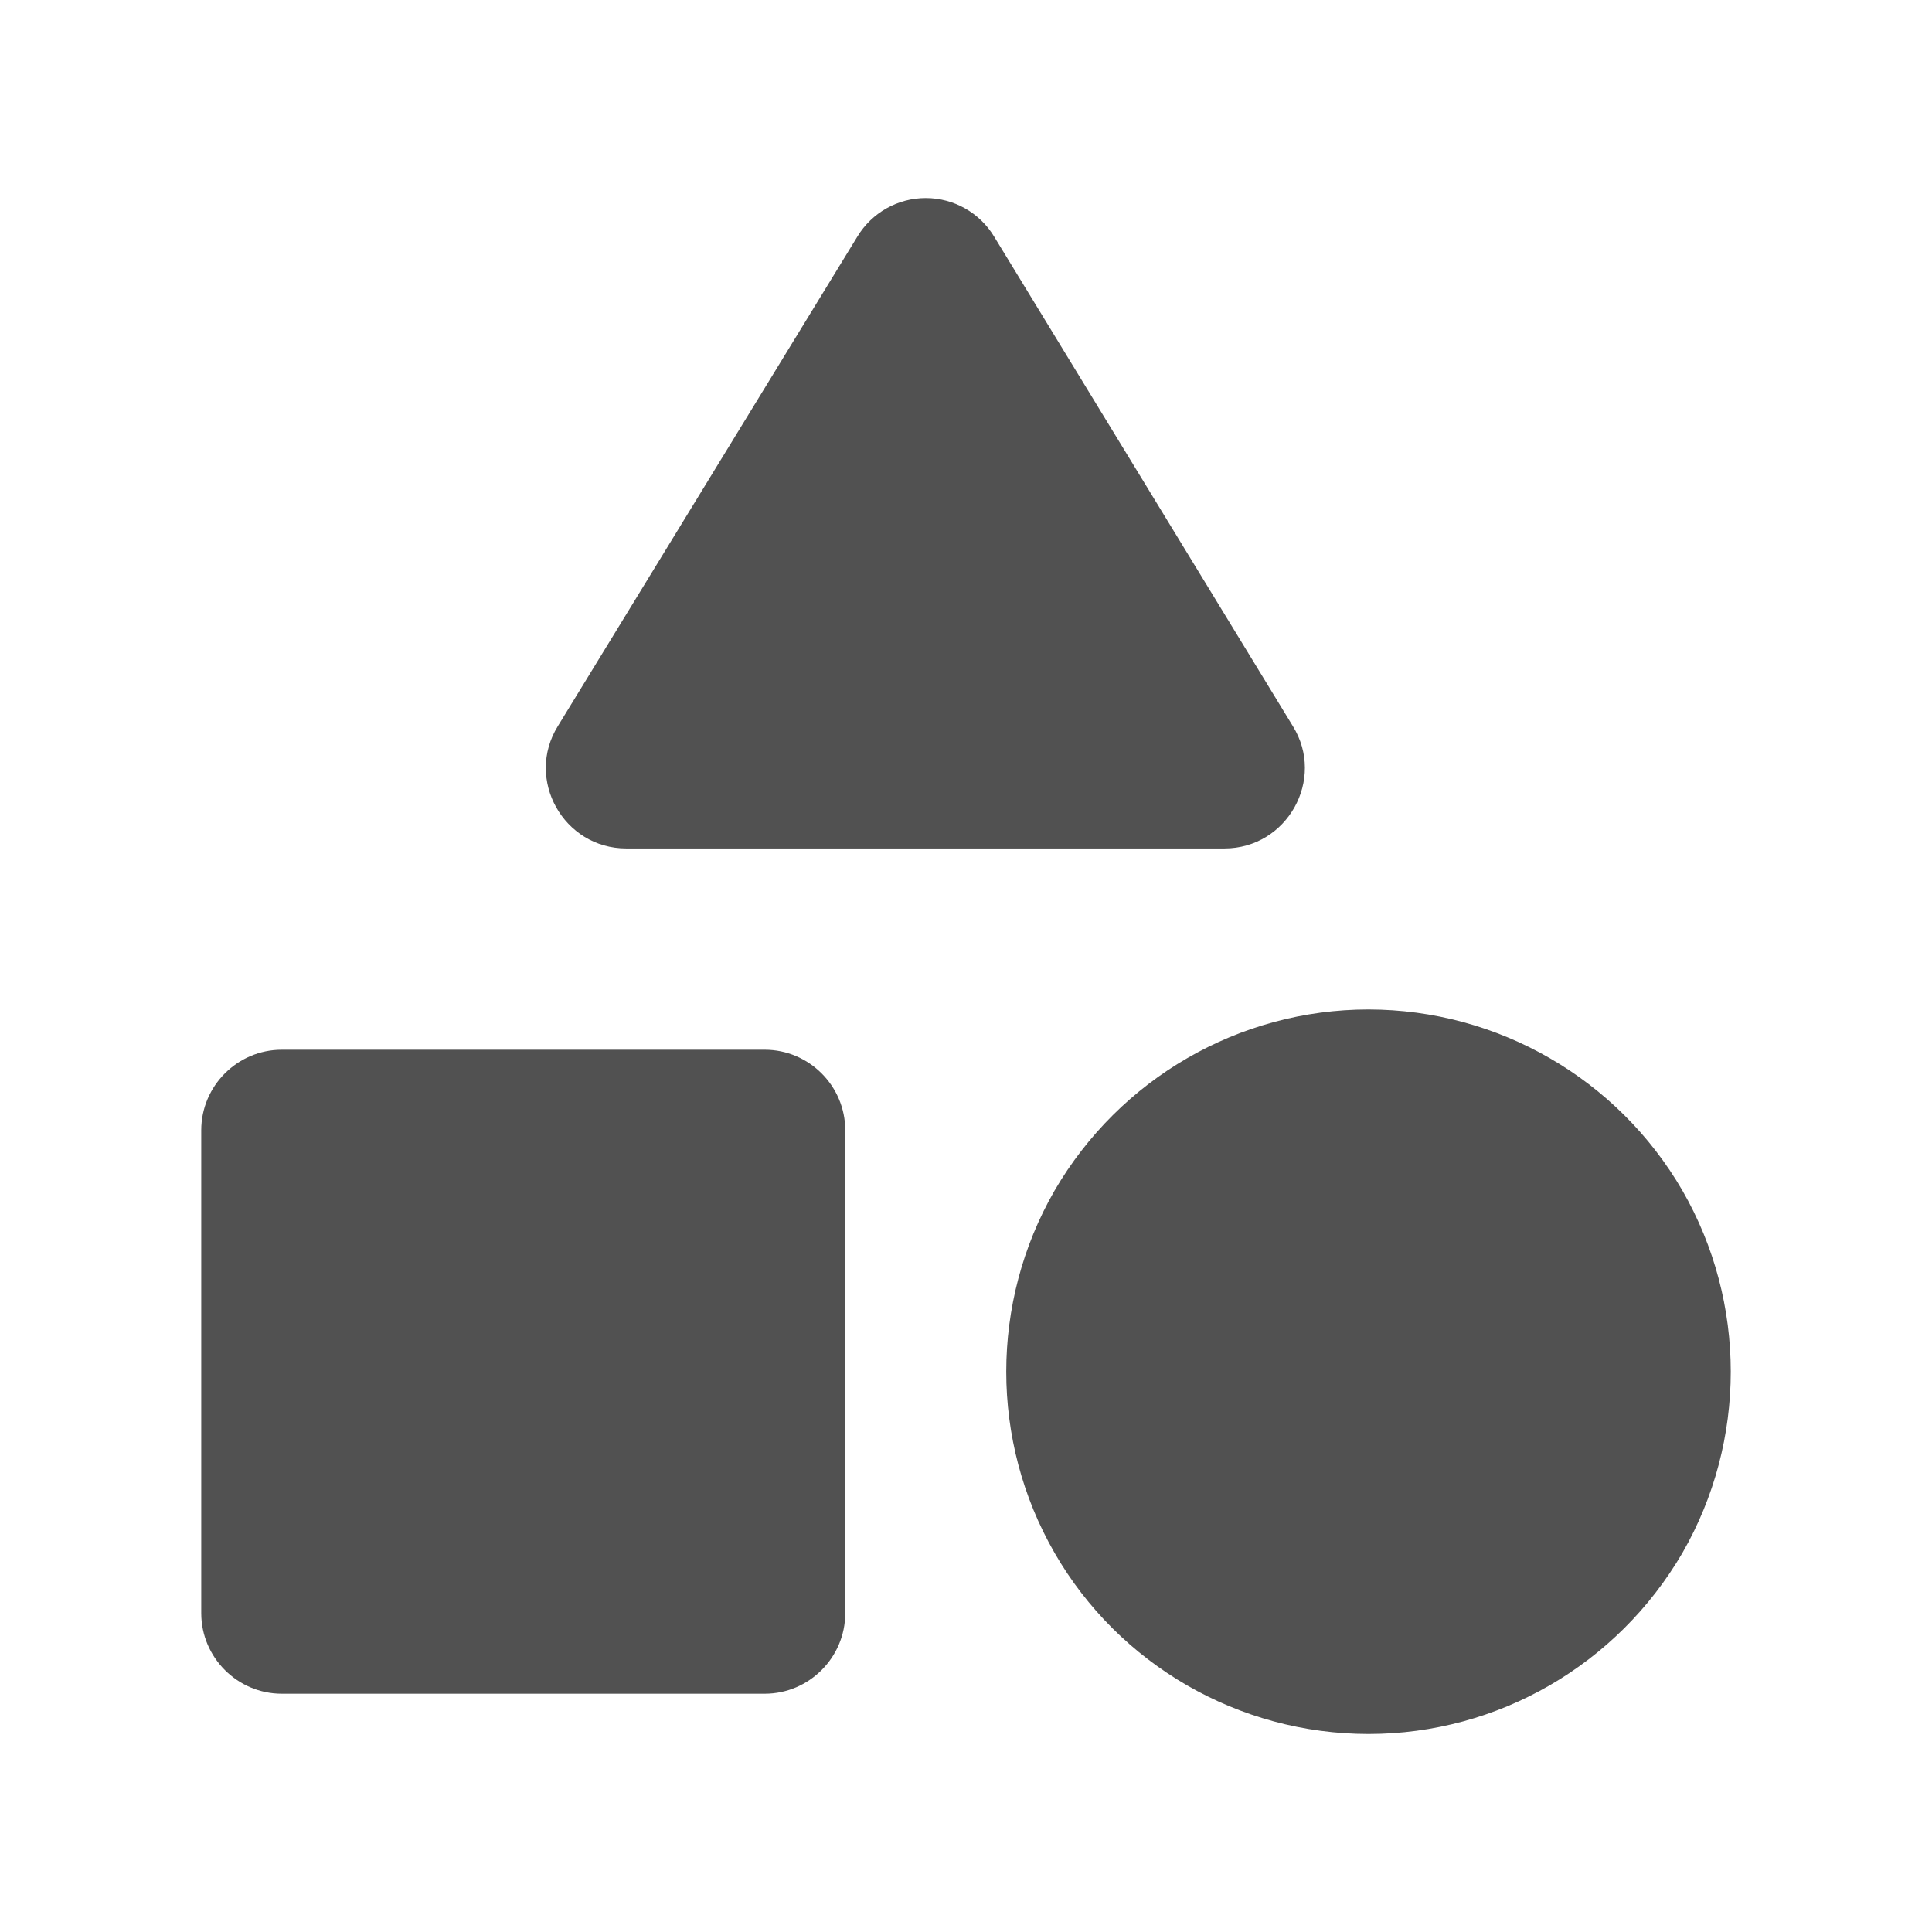
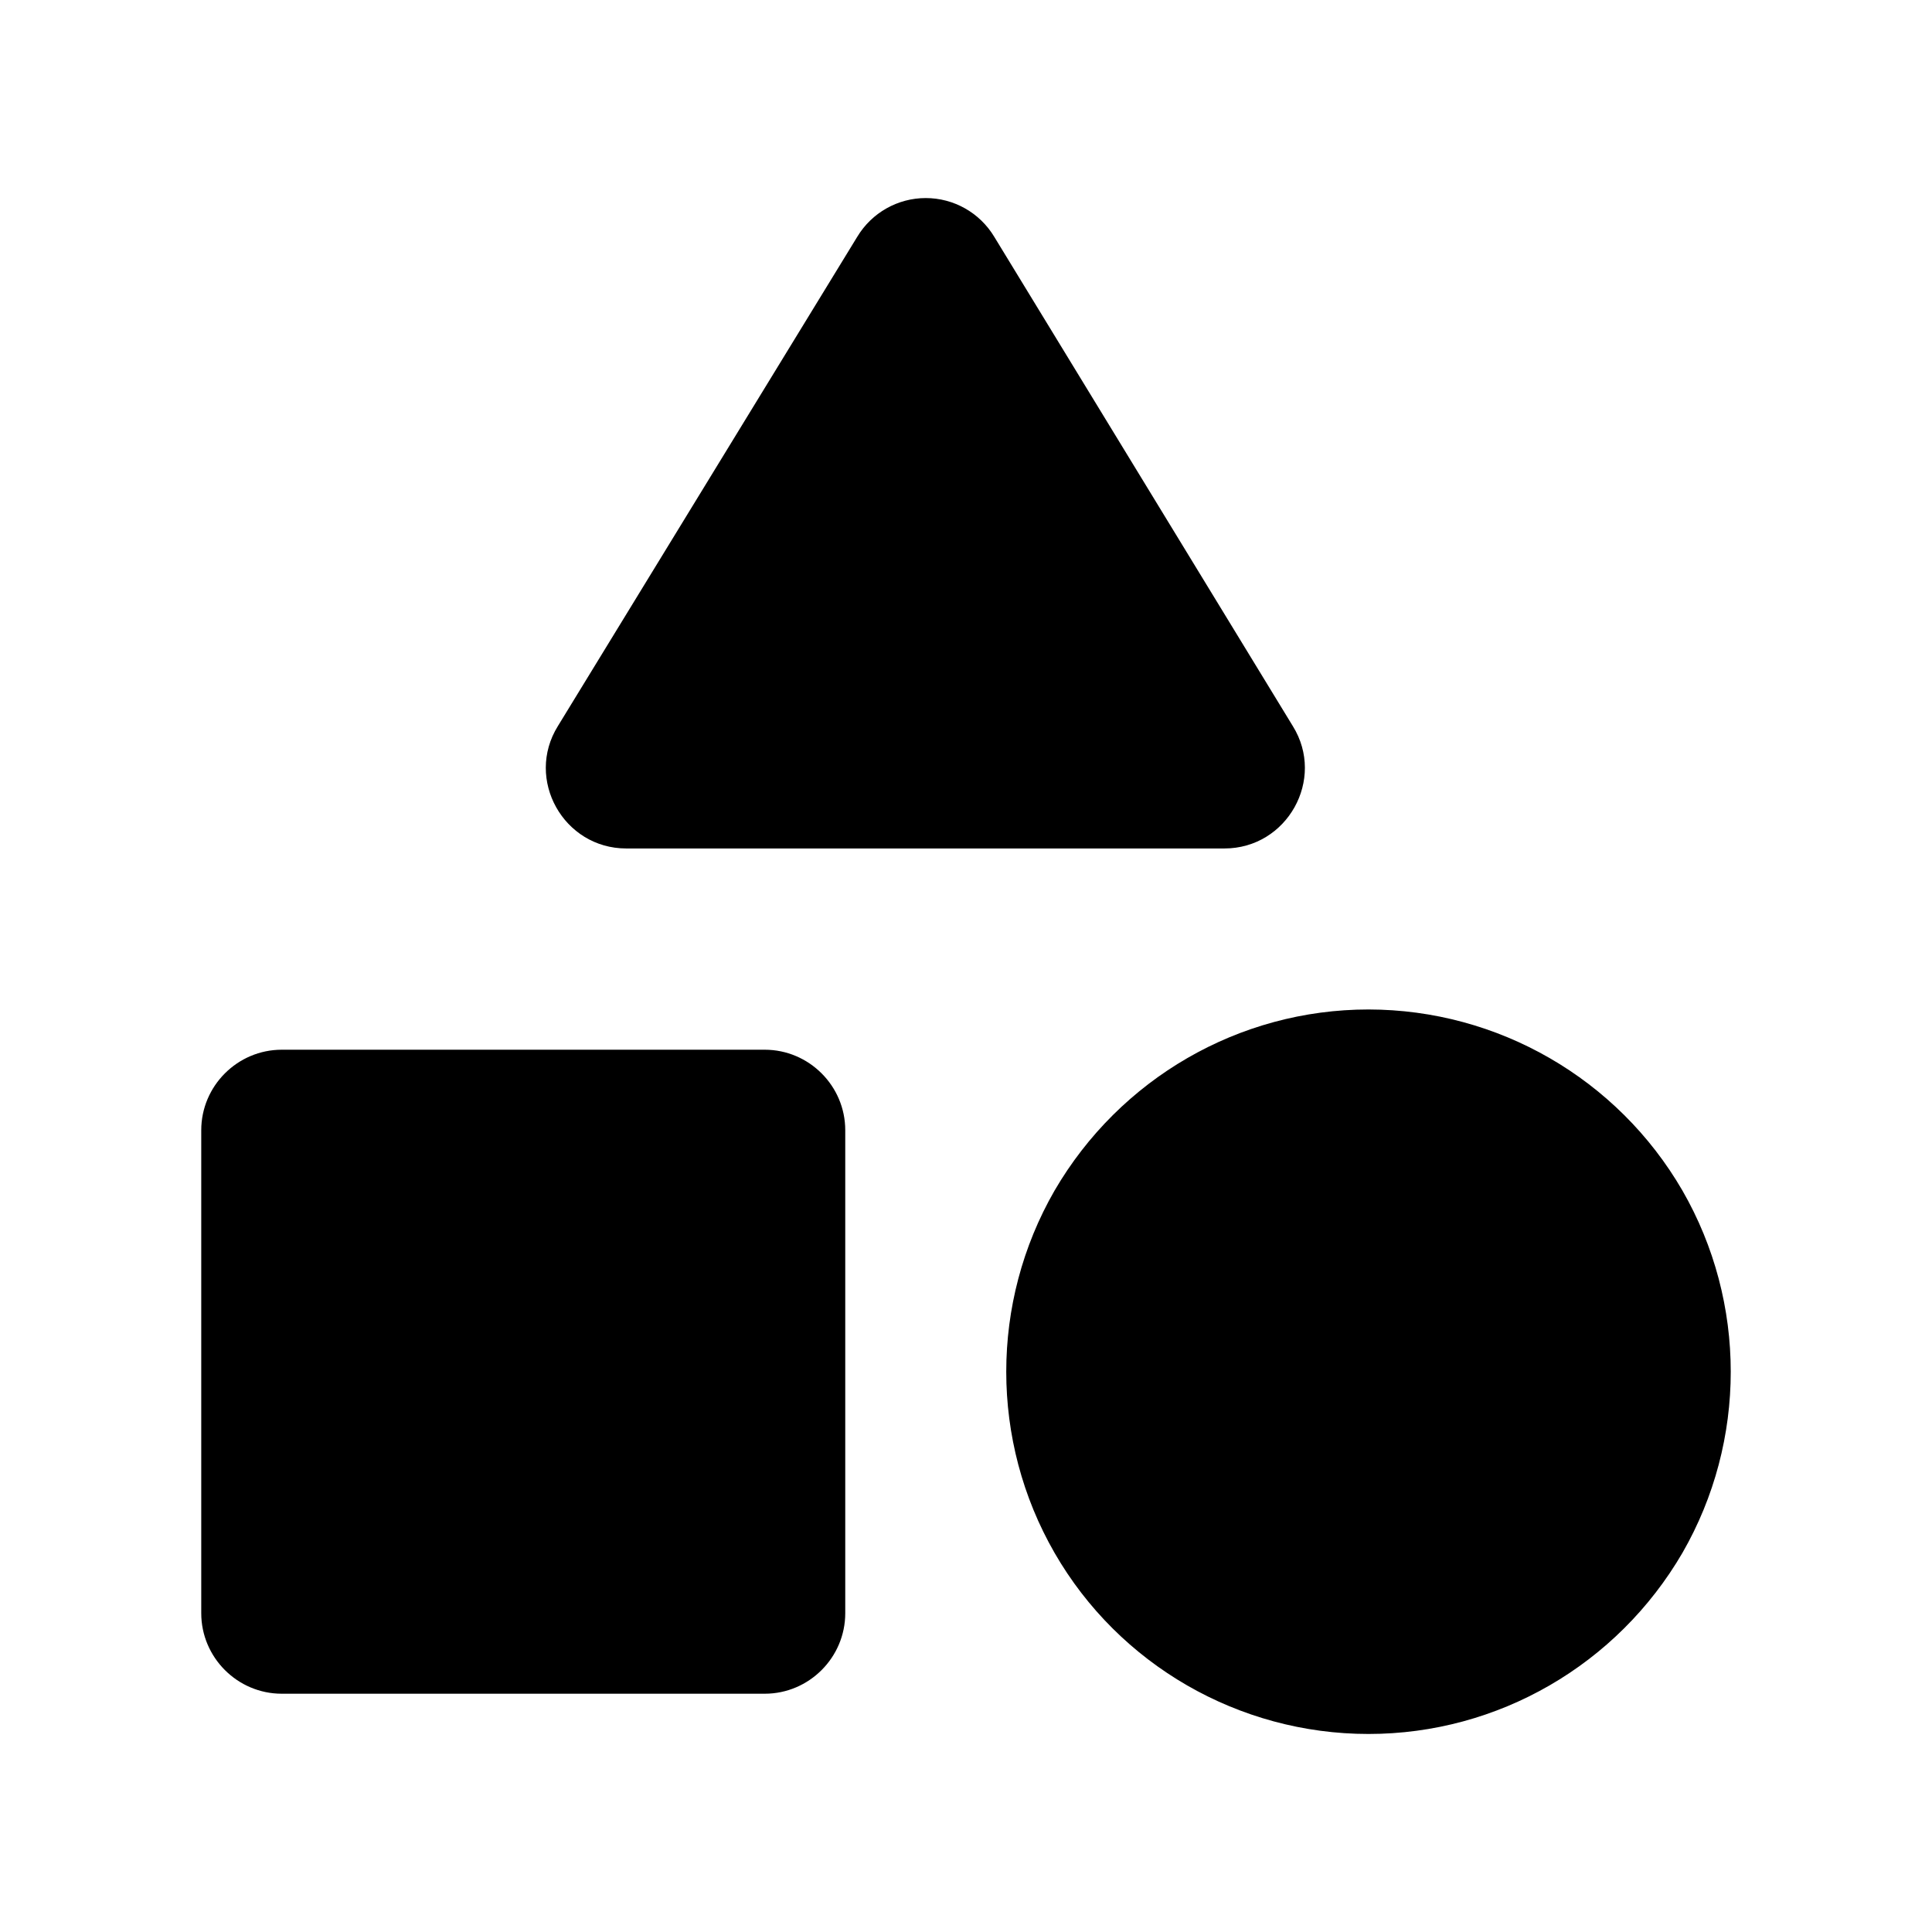
- <svg xmlns="http://www.w3.org/2000/svg" t="1722851283563" class="icon" viewBox="0 0 1024 1024" version="1.1" p-id="3110" width="64" height="64">
-   <path d="M454.4 125.44L295.68 384.853c-17.493 28.16 2.987 64.853 36.267 64.853h317.013c33.28 0 53.76-36.693 36.267-64.853l-158.293-259.413a42.368 42.368 0 0 0-72.533 0z m270.933 409.6c-68.693 0-131.84 36.693-166.4 96-34.133 59.307-34.133 132.693 0 192 34.133 59.307 97.707 96 166.4 96s131.84-36.693 166.4-96c34.133-59.307 34.133-132.693 0-192a192.597 192.597 0 0 0-166.4-96z m-576 362.667h256c23.467 0 42.667-19.2 42.667-42.667v-256c0-23.467-19.2-42.667-42.667-42.667h-256c-23.467 0-42.667 19.2-42.667 42.667v256c0 23.467 19.2 42.667 42.667 42.667z" fill="#515151" p-id="3111" />
+ <svg xmlns="http://www.w3.org/2000/svg" viewBox="0 0 1024 1024">
+   <path fill="currentColor" d="M454.4 125.44L295.68 384.853c-17.493 28.16 2.987 64.853 36.267 64.853h317.013c33.28 0 53.76-36.693 36.267-64.853l-158.293-259.413a42.368 42.368 0 0 0-72.533 0z m270.933 409.6c-68.693 0-131.84 36.693-166.4 96-34.133 59.307-34.133 132.693 0 192 34.133 59.307 97.707 96 166.4 96s131.84-36.693 166.4-96c34.133-59.307 34.133-132.693 0-192a192.597 192.597 0 0 0-166.4-96z m-576 362.667h256c23.467 0 42.667-19.2 42.667-42.667v-256c0-23.467-19.2-42.667-42.667-42.667h-256c-23.467 0-42.667 19.2-42.667 42.667v256c0 23.467 19.2 42.667 42.667 42.667z" p-id="3111" />
</svg>
